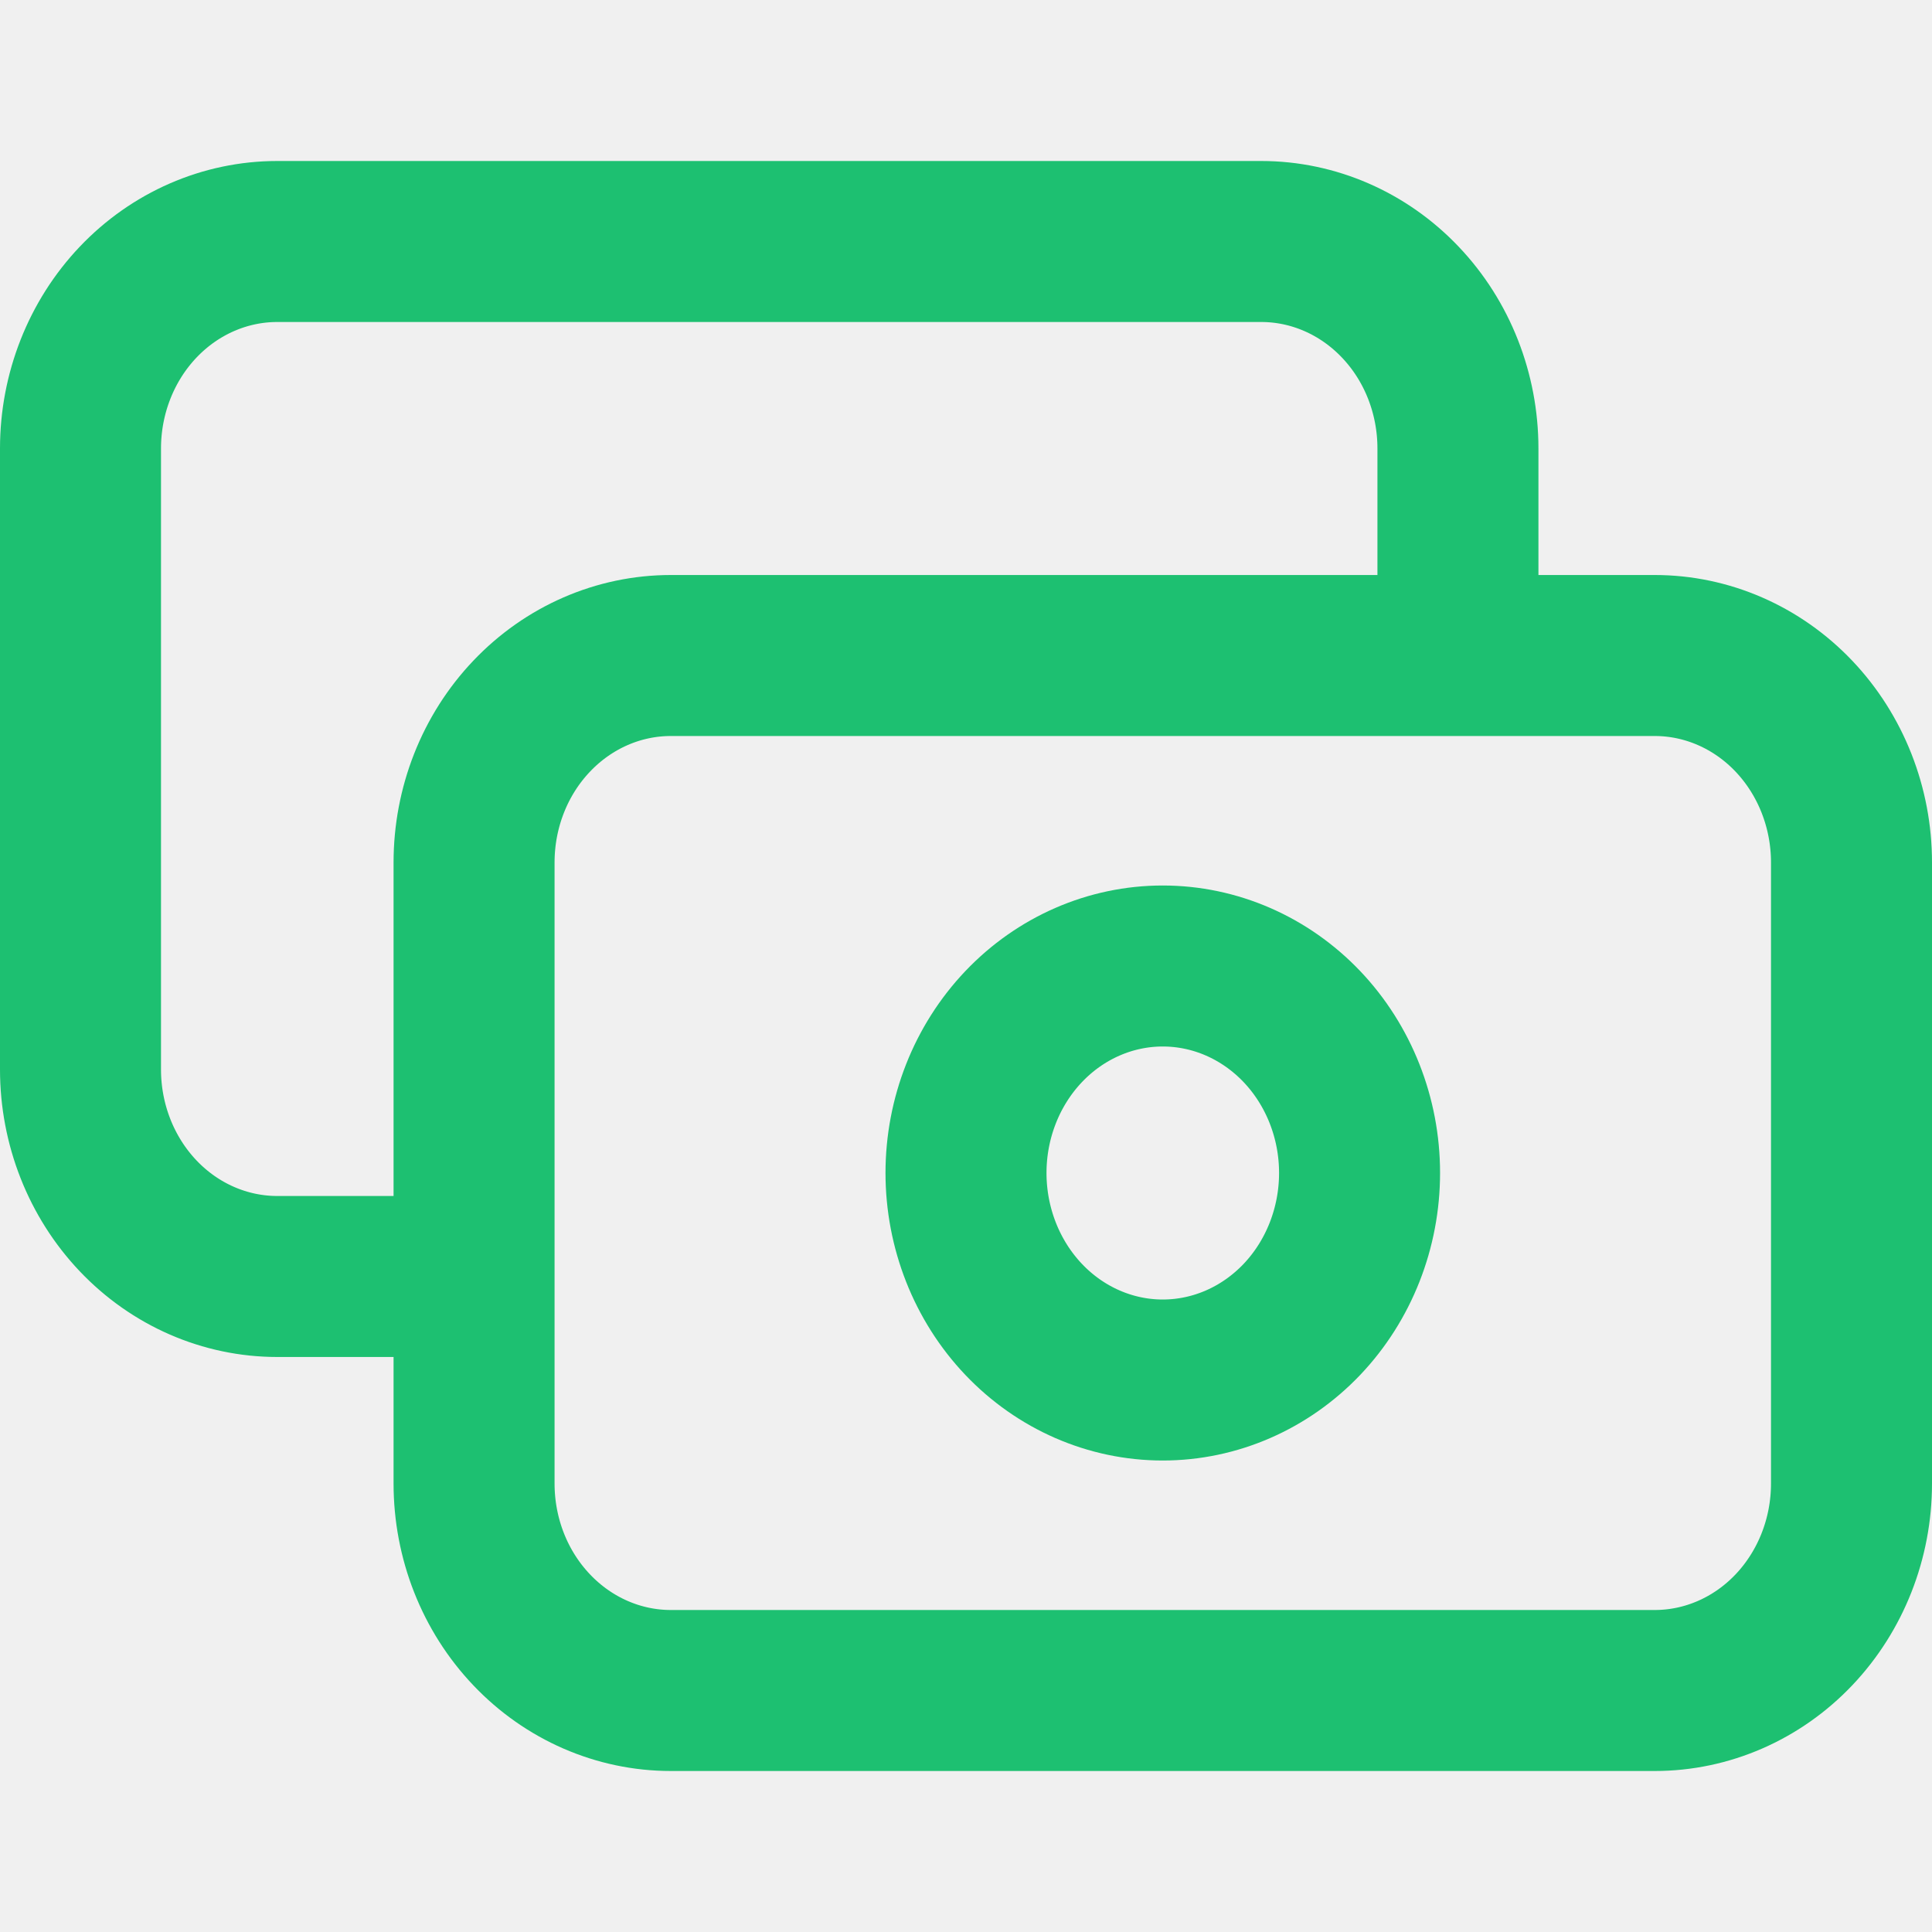
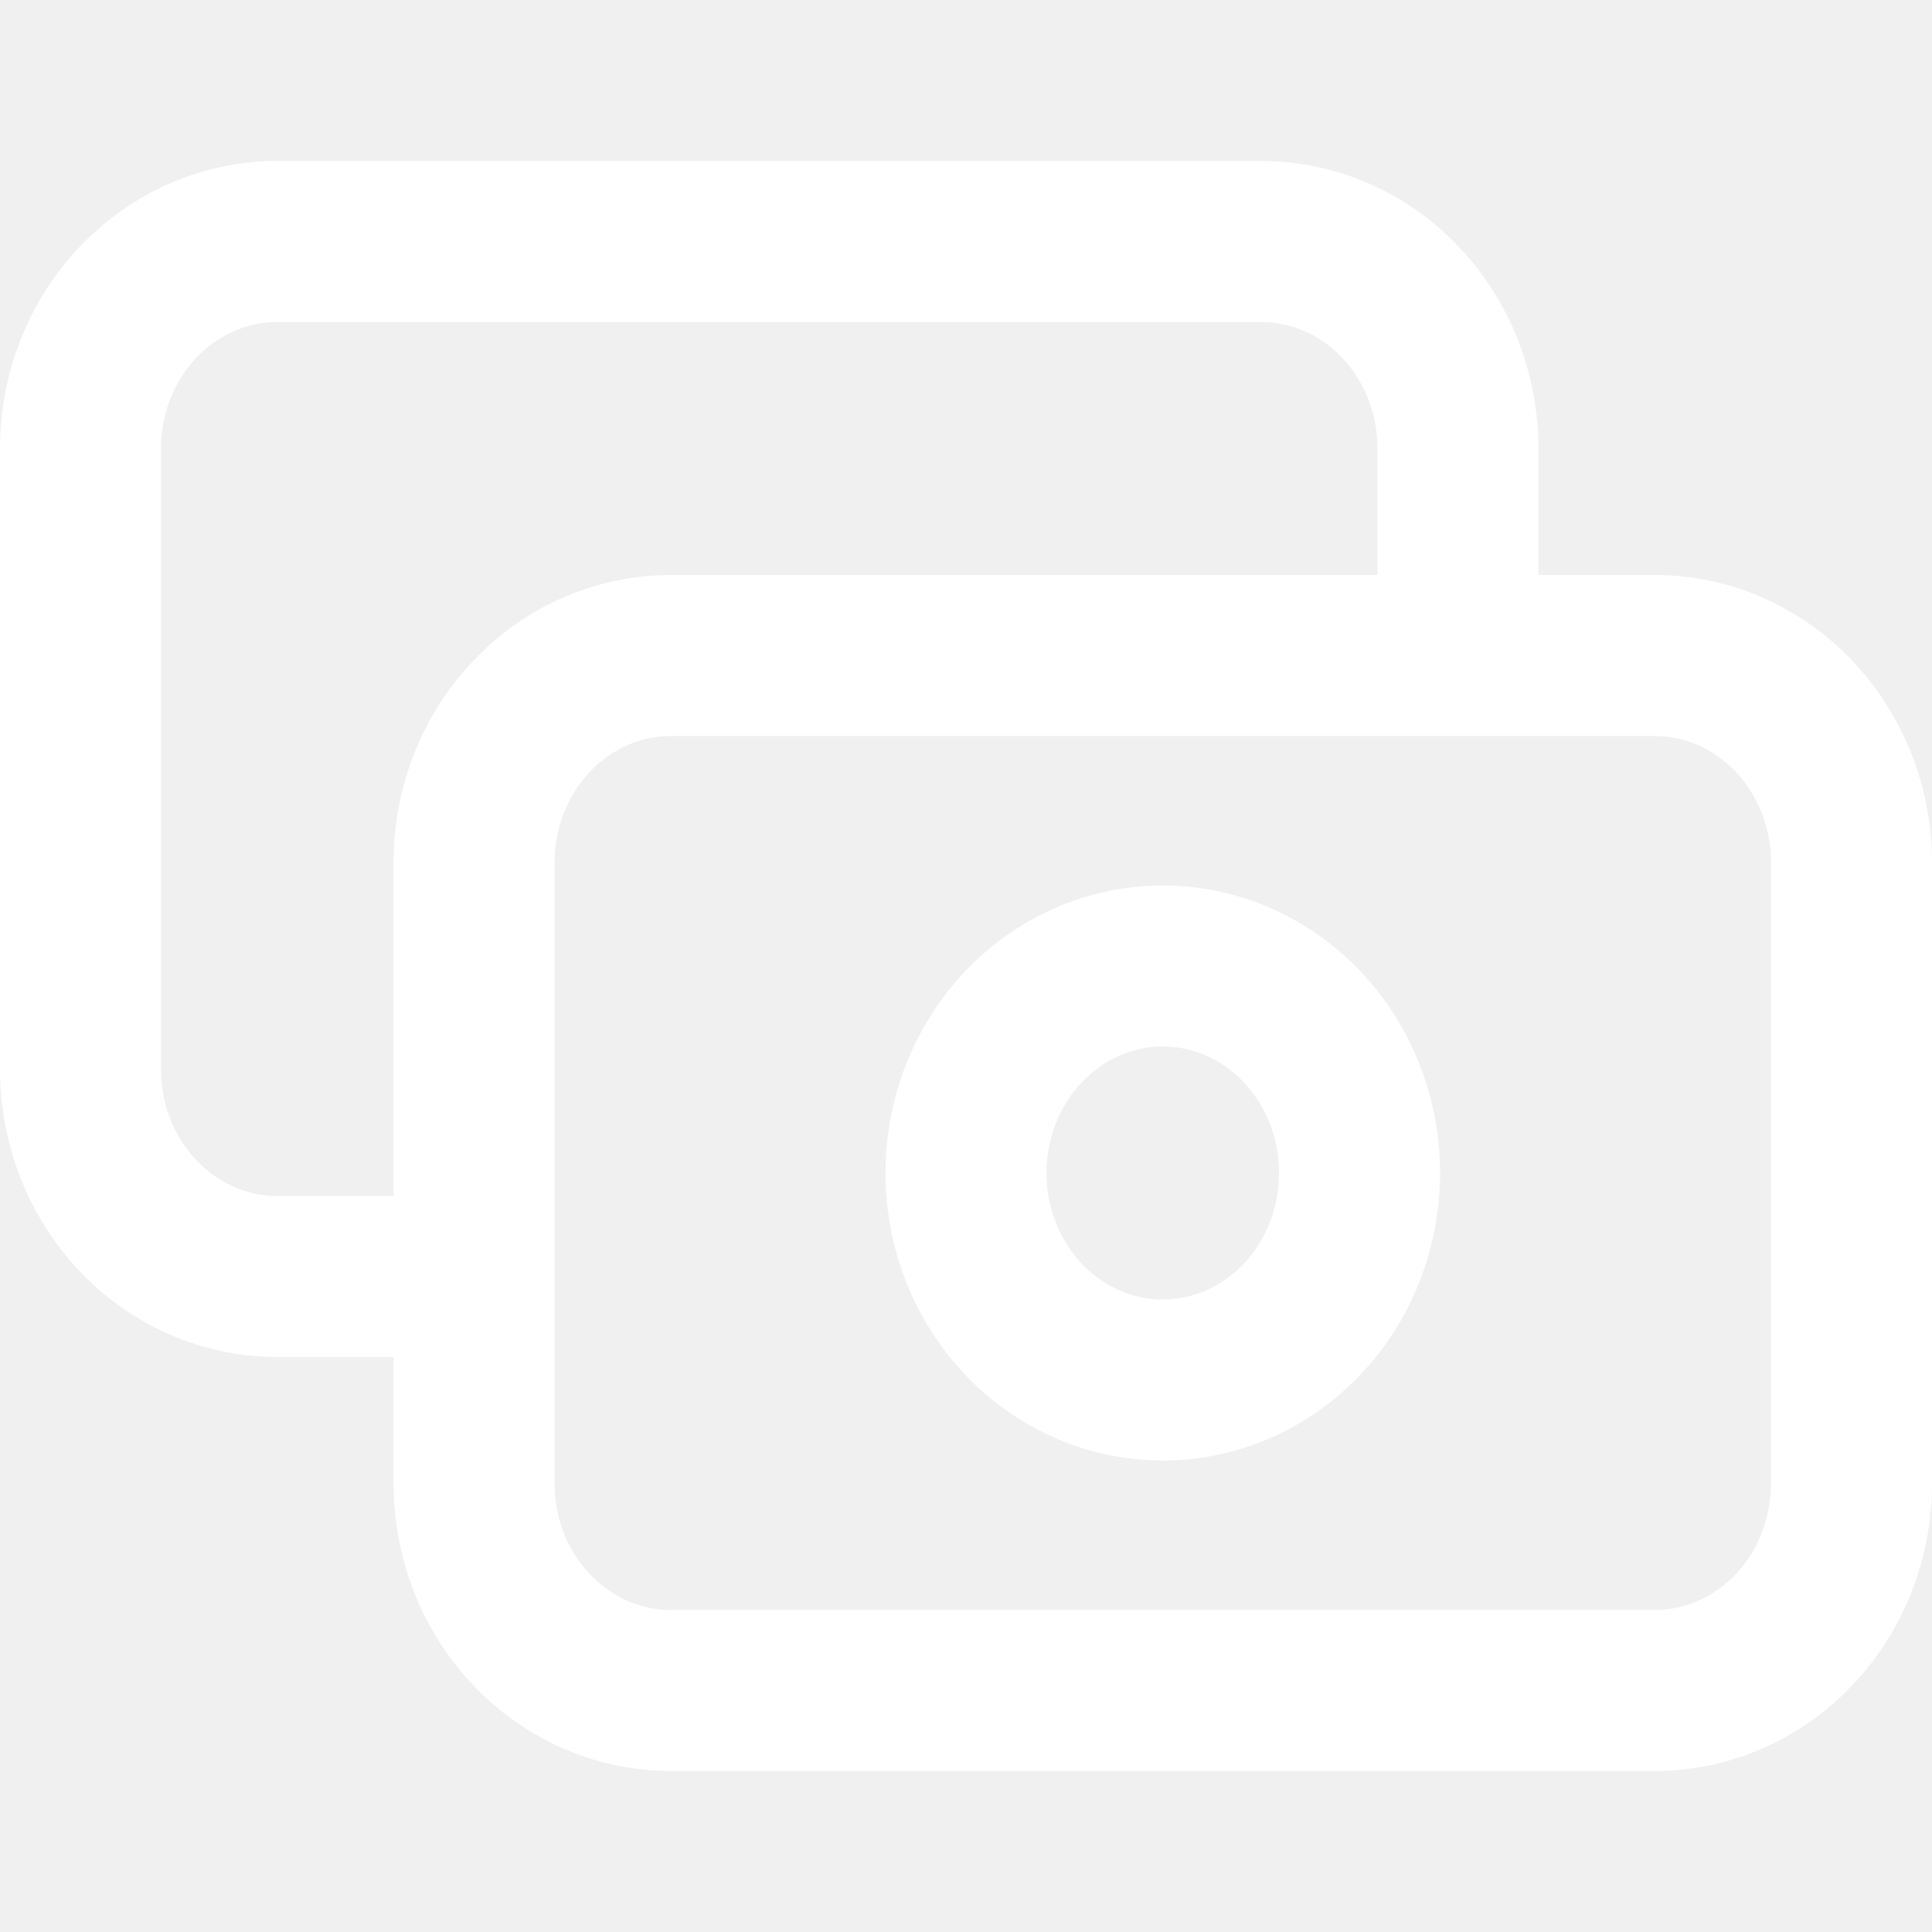
<svg xmlns="http://www.w3.org/2000/svg" width="24" height="24" viewBox="0 0 24 24" fill="none">
-   <path d="M18.111 8.143V5.571C18.111 4.889 17.854 4.235 17.395 3.753C16.937 3.271 16.315 3 15.667 3H3.444C2.796 3 2.174 3.271 1.716 3.753C1.258 4.235 1 4.889 1 5.571V13.286C1 13.968 1.258 14.622 1.716 15.104C2.174 15.586 2.796 15.857 3.444 15.857H5.889M8.333 21H20.556C21.204 21 21.826 20.729 22.284 20.247C22.742 19.765 23 19.111 23 18.429V10.714C23 10.032 22.742 9.378 22.284 8.896C21.826 8.414 21.204 8.143 20.556 8.143H8.333C7.685 8.143 7.063 8.414 6.605 8.896C6.146 9.378 5.889 10.032 5.889 10.714V18.429C5.889 19.111 6.146 19.765 6.605 20.247C7.063 20.729 7.685 21 8.333 21ZM16.889 14.571C16.889 15.253 16.631 15.908 16.173 16.39C15.714 16.872 15.093 17.143 14.444 17.143C13.796 17.143 13.174 16.872 12.716 16.39C12.258 15.908 12 15.253 12 14.571C12 13.889 12.258 13.235 12.716 12.753C13.174 12.271 13.796 12 14.444 12C15.093 12 15.714 12.271 16.173 12.753C16.631 13.235 16.889 13.889 16.889 14.571Z" stroke="#1DC071" stroke-width="2" stroke-linecap="round" stroke-linejoin="round" />
+   <path d="M18.111 8.143V5.571C18.111 4.889 17.854 4.235 17.395 3.753C16.937 3.271 16.315 3 15.667 3H3.444C2.796 3 2.174 3.271 1.716 3.753C1.258 4.235 1 4.889 1 5.571V13.286C1 13.968 1.258 14.622 1.716 15.104C2.174 15.586 2.796 15.857 3.444 15.857H5.889M8.333 21H20.556C21.204 21 21.826 20.729 22.284 20.247C22.742 19.765 23 19.111 23 18.429V10.714C23 10.032 22.742 9.378 22.284 8.896C21.826 8.414 21.204 8.143 20.556 8.143H8.333C7.685 8.143 7.063 8.414 6.605 8.896C6.146 9.378 5.889 10.032 5.889 10.714V18.429C5.889 19.111 6.146 19.765 6.605 20.247C7.063 20.729 7.685 21 8.333 21ZM16.889 14.571C16.889 15.253 16.631 15.908 16.173 16.39C15.714 16.872 15.093 17.143 14.444 17.143C13.796 17.143 13.174 16.872 12.716 16.39C12.258 15.908 12 15.253 12 14.571C12 13.889 12.258 13.235 12.716 12.753C13.174 12.271 13.796 12 14.444 12C15.093 12 15.714 12.271 16.173 12.753C16.631 13.235 16.889 13.889 16.889 14.571Z" stroke="#ffffff" stroke-width="2" stroke-linecap="round" stroke-linejoin="round" />
</svg>
